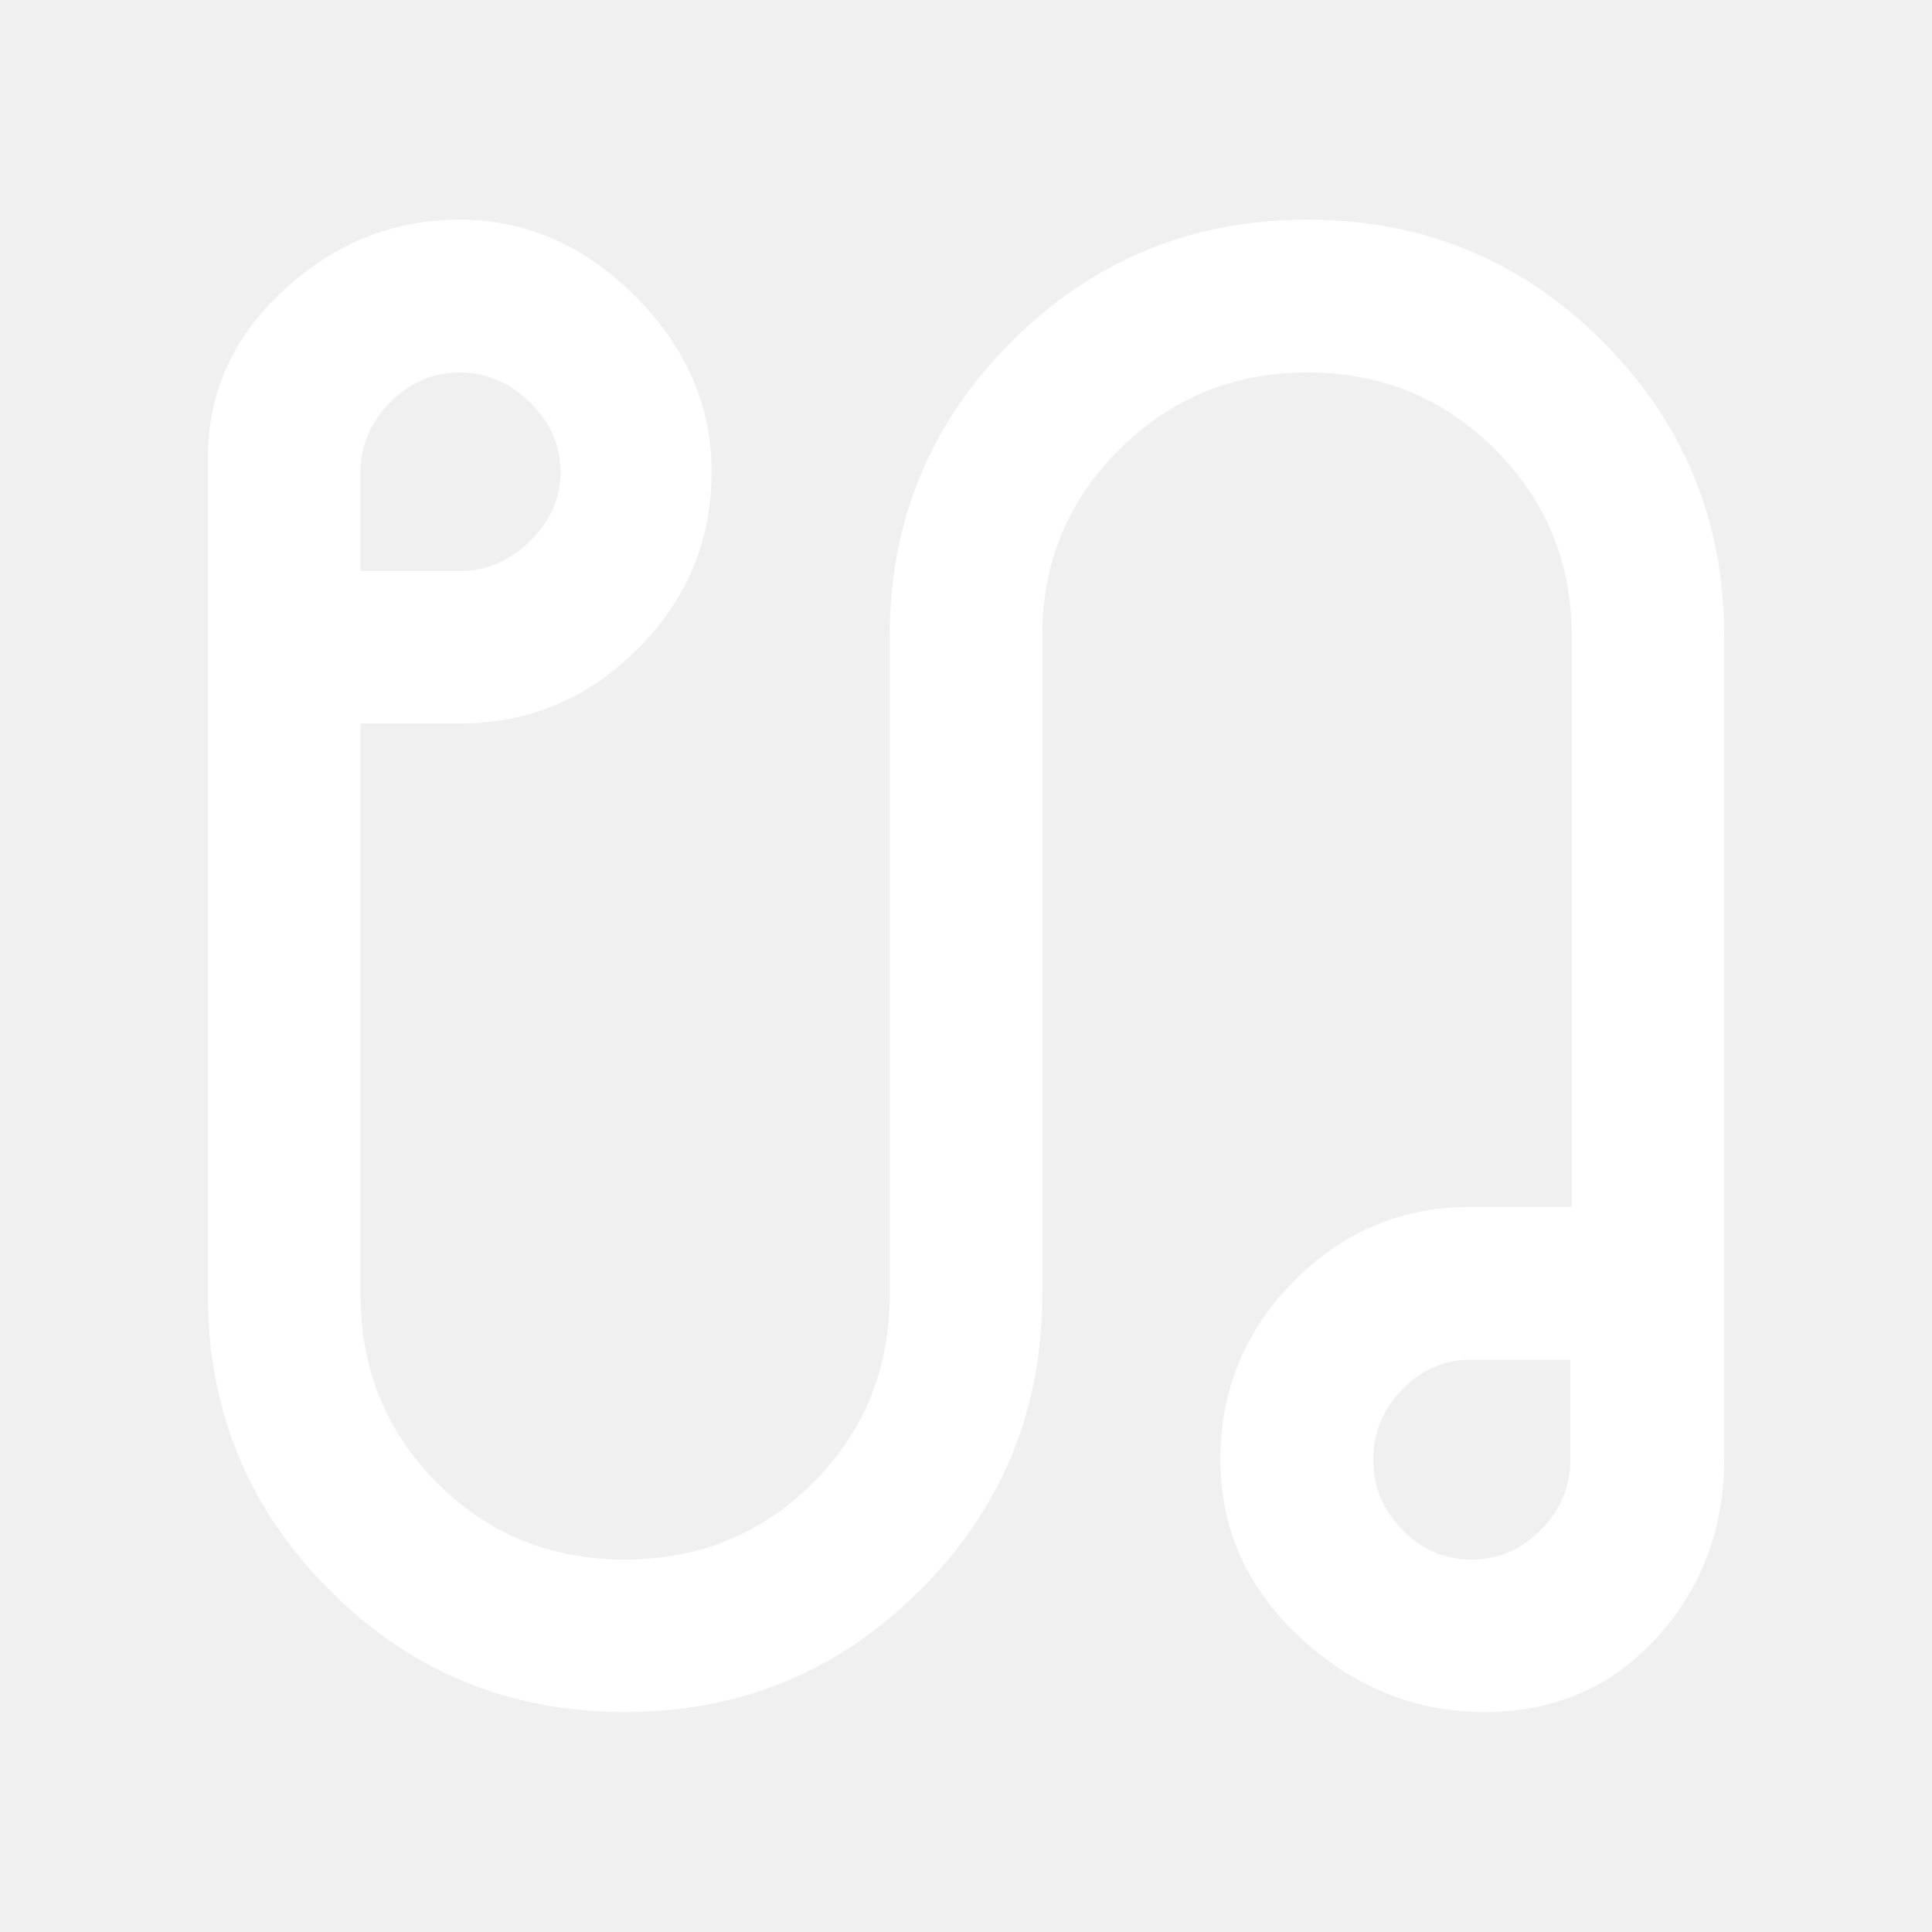
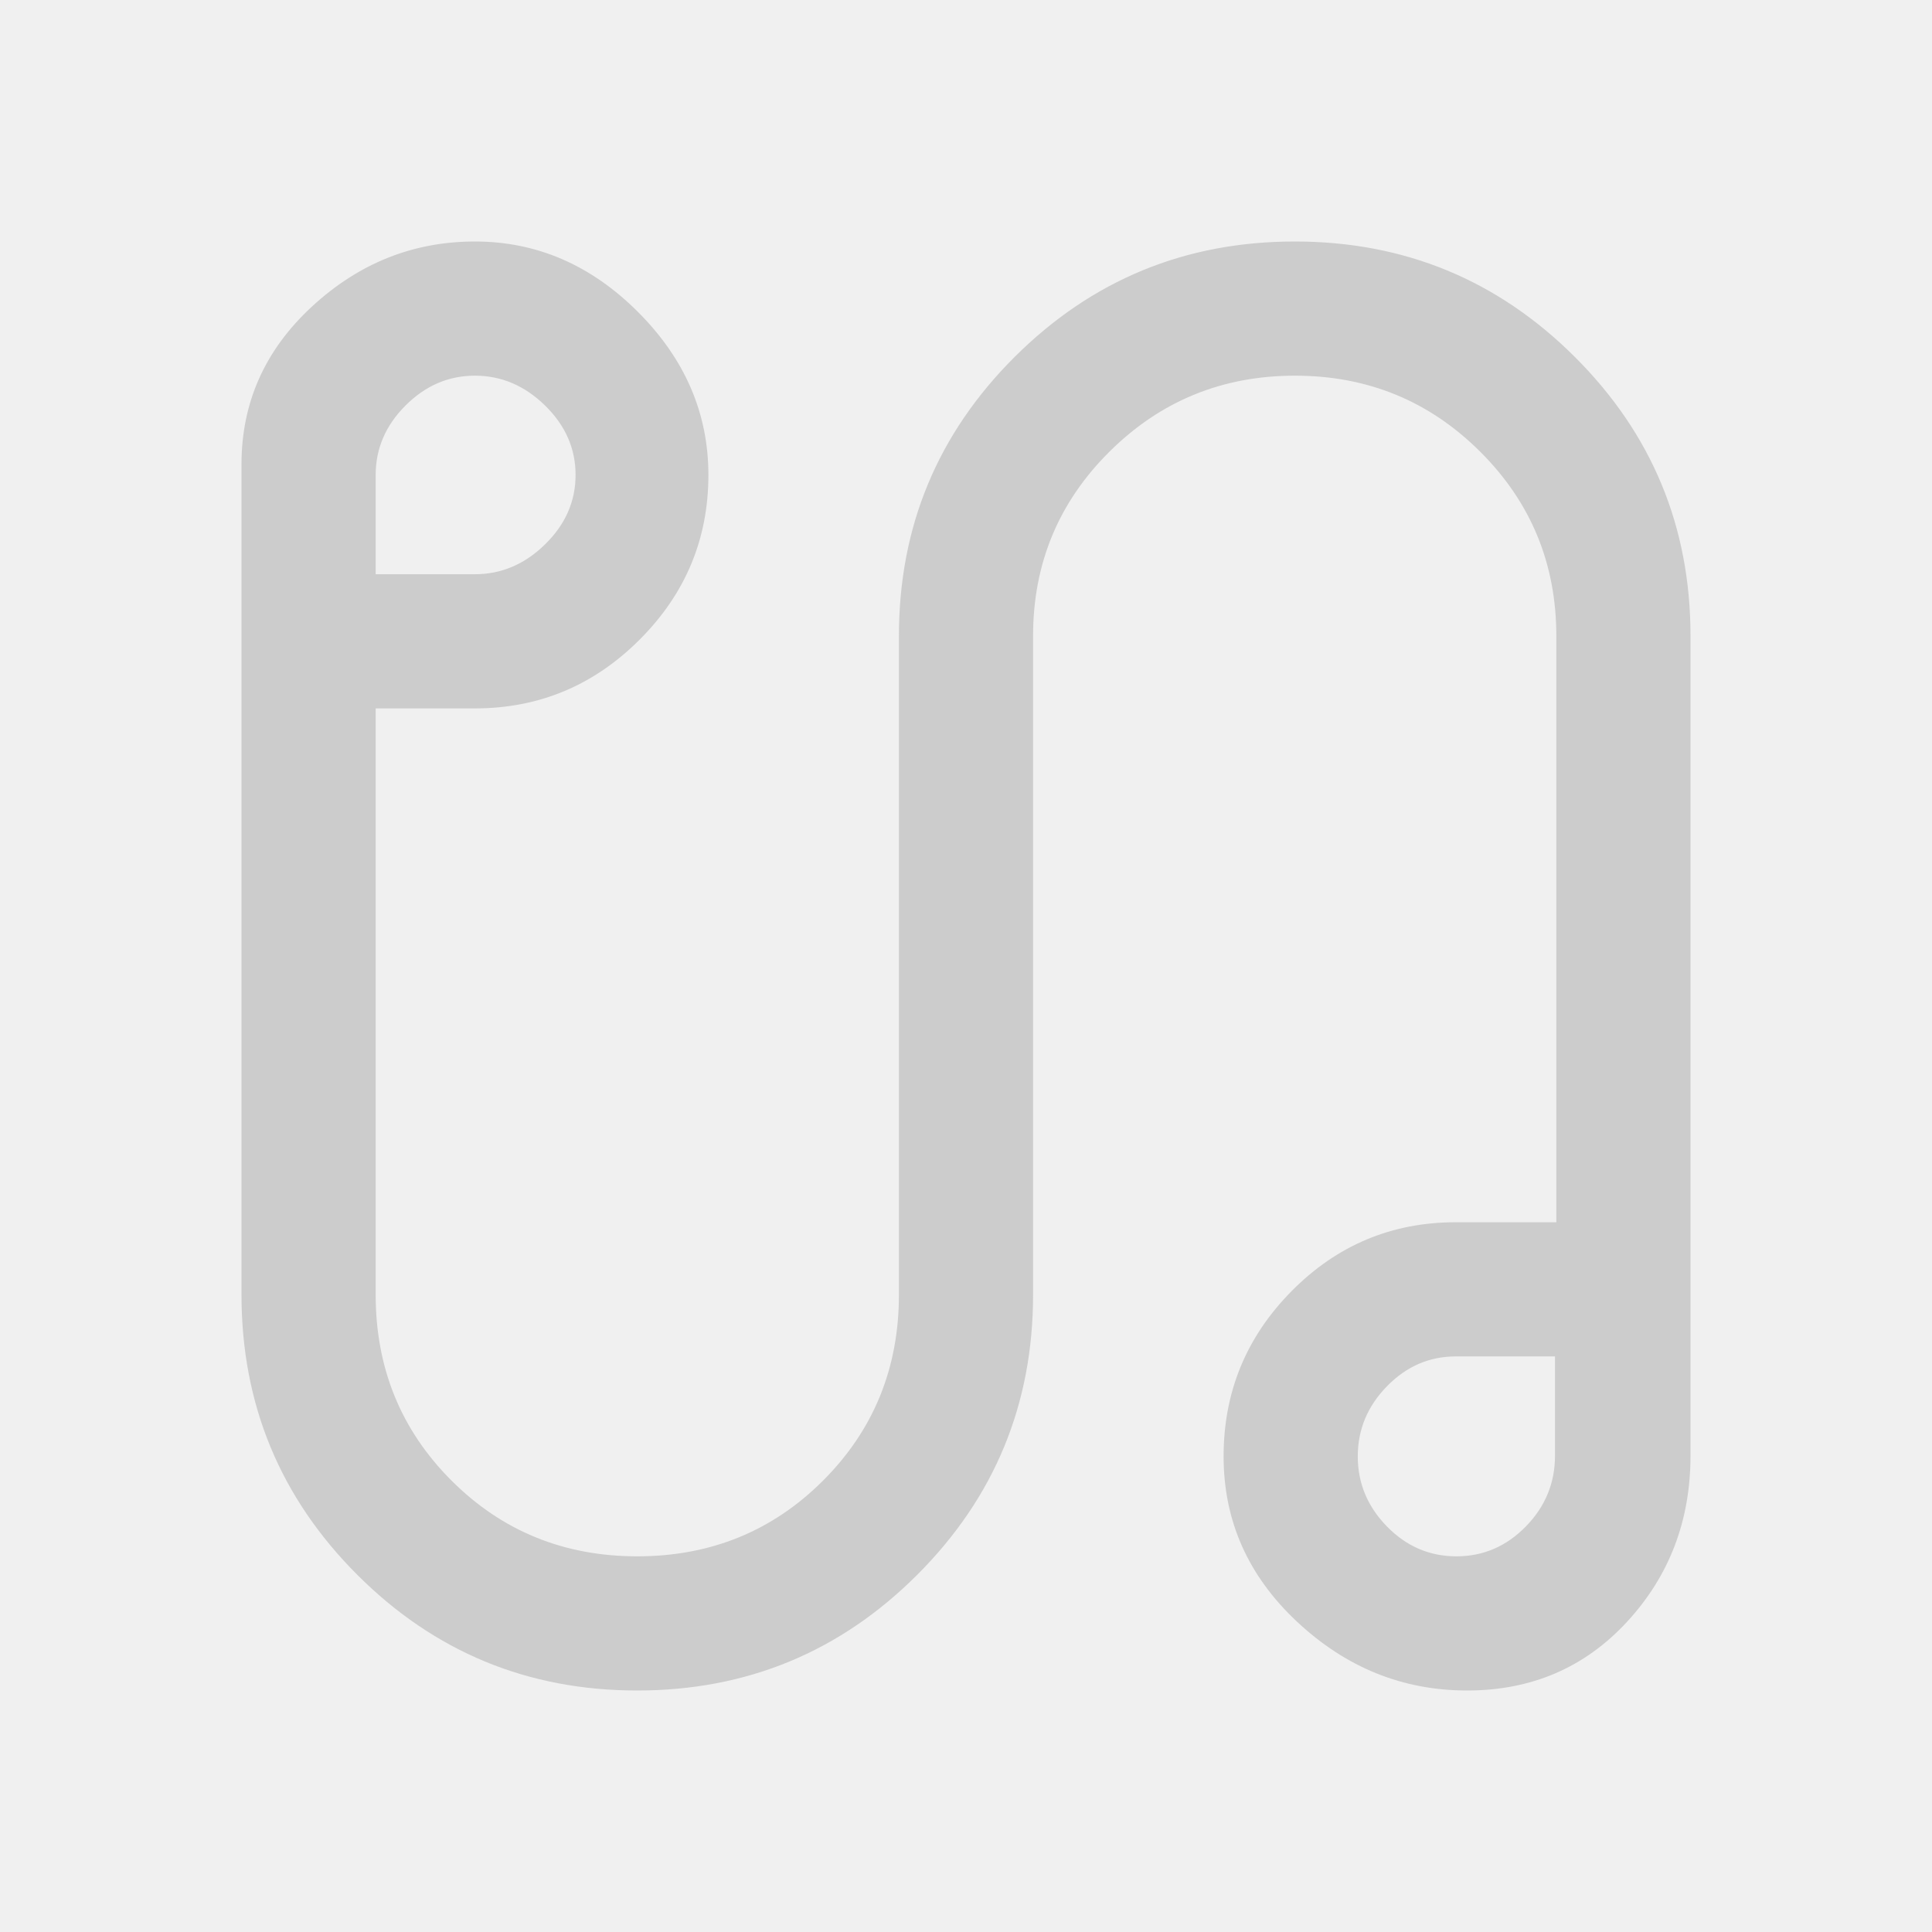
- <svg xmlns="http://www.w3.org/2000/svg" height="40px" viewBox="0 -960 960 960" width="40px" fill="#FFFFFF">
-   <path d="M163.71-169.9q-60.45-60.58-60.45-146.77V-732.2q0-49.03 37.95-83.84 37.95-34.8 87.22-34.8 49.27 0 87.21 38.03 37.95 38.03 37.95 87.22 0 51.39-36.96 88.24-36.97 36.84-88.12 36.84h-49.34v283.84q0 55.31 37.95 93.45 37.94 38.15 93.33 38.15 55.38 0 93.53-38.15 38.14-38.14 38.14-93.45V-644q0-85.88 60.62-146.36 60.61-60.48 146.86-60.48 86.24 0 146.69 60.48T856.74-644v408.93q0 52.06-33.61 88.91-33.61 36.84-85.36 36.84t-91.56-36.85q-39.8-36.84-39.8-88.58 0-51.74 36.5-88.65 36.5-36.92 88.08-36.92h50V-644q0-54.71-38.25-92.82-38.24-38.11-93.07-38.11-54.84 0-93.31 38.11-38.48 38.11-38.48 92.82v327.33q0 86.19-60.62 146.77-60.61 60.58-146.86 60.58-86.24 0-146.69-60.58Zm15.46-506.36h49.34q19.66 0 34.83-14.83 15.17-14.84 15.17-34.5 0-19.67-15.17-34.5-15.17-14.84-34.91-14.84-19.75 0-34.5 14.84-14.76 14.83-14.76 34.5v49.33Zm552.15 491.19q19.84 0 34.42-14.84 14.58-14.83 14.58-35.16v-49.34h-49.33q-19.83 0-34.25 14.84-14.42 14.83-14.42 34.83t14.42 34.83q14.42 14.84 34.58 14.84Zm-1-50.67ZM229.84-726.93Z" />
+ <svg xmlns="http://www.w3.org/2000/svg" height="24px" viewBox="0 -960 960 960" width="24px" fill="#CCCCCC">
+   <path d="M177.5-177.52Q120-235.05 120-316.67v-412.66q0-46 35-78.34Q190-840 236-840t81 35q35 35 35 81 0 47.67-34.17 81.83Q283.67-608 236-608h-49.33v291.33q0 54.67 37.66 92.34 37.67 37.66 92.34 37.66 54.66 0 92.33-37.66 37.67-37.67 37.67-92.34V-644q0-81.34 57.53-138.67Q561.74-840 643.37-840t139.13 57.33Q840-725.34 840-644v407.33q0 48.34-31.5 82.5Q777-120 729-120t-84.5-34.17Q608-188.33 608-236.33t33.83-82.17q33.84-34.17 81.5-34.17h50V-644q0-53.89-37.88-91.61t-92-37.72q-54.12 0-92.12 37.72-38 37.72-38 91.61v327.33q0 81.62-57.53 139.15Q398.26-120 316.63-120T177.5-177.52Zm9.17-497.15H236q19.67 0 34.83-14.83Q286-704.33 286-724t-15.17-34.5q-15.16-14.83-34.83-14.83-19.67 0-34.5 14.83-14.83 14.83-14.83 34.5v49.33Zm537 488q20 0 34.5-14.83t14.5-35.17V-286h-49.34q-19.66 0-34.16 14.83-14.5 14.84-14.5 34.84 0 20 14.5 34.83 14.5 14.83 34.5 14.83Zm-1-50.66Zm-485.34-488Z" />
</svg>
